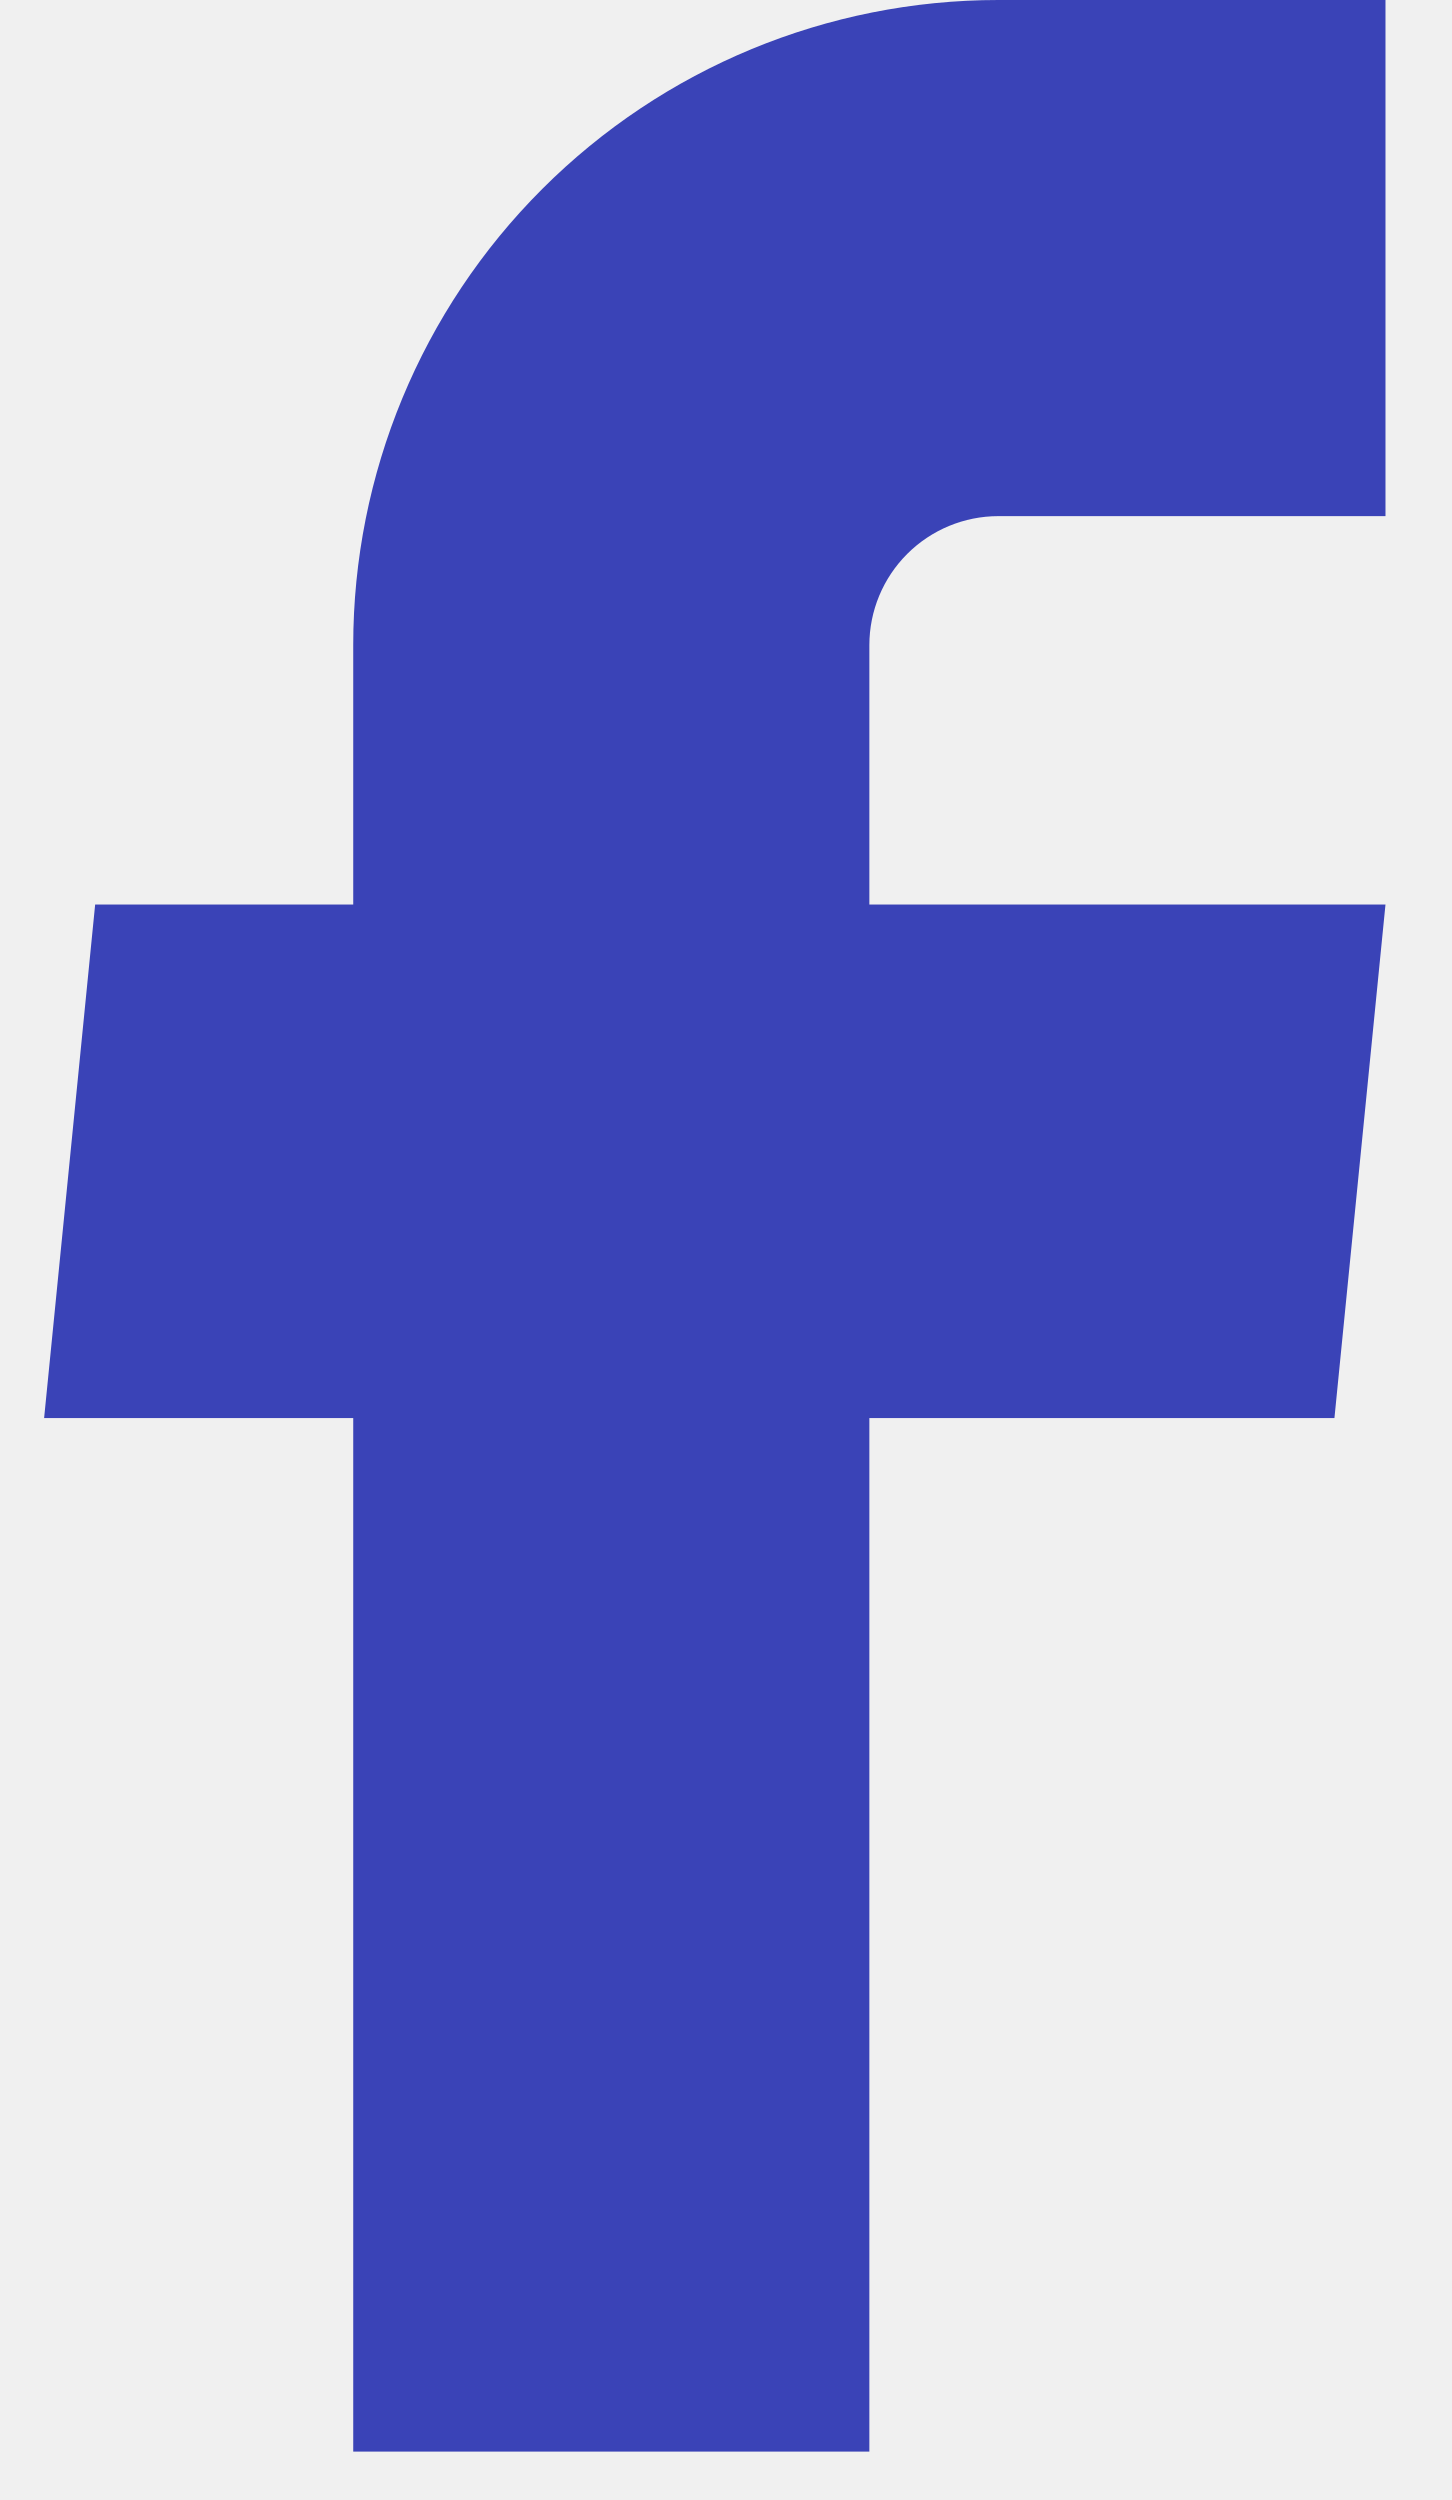
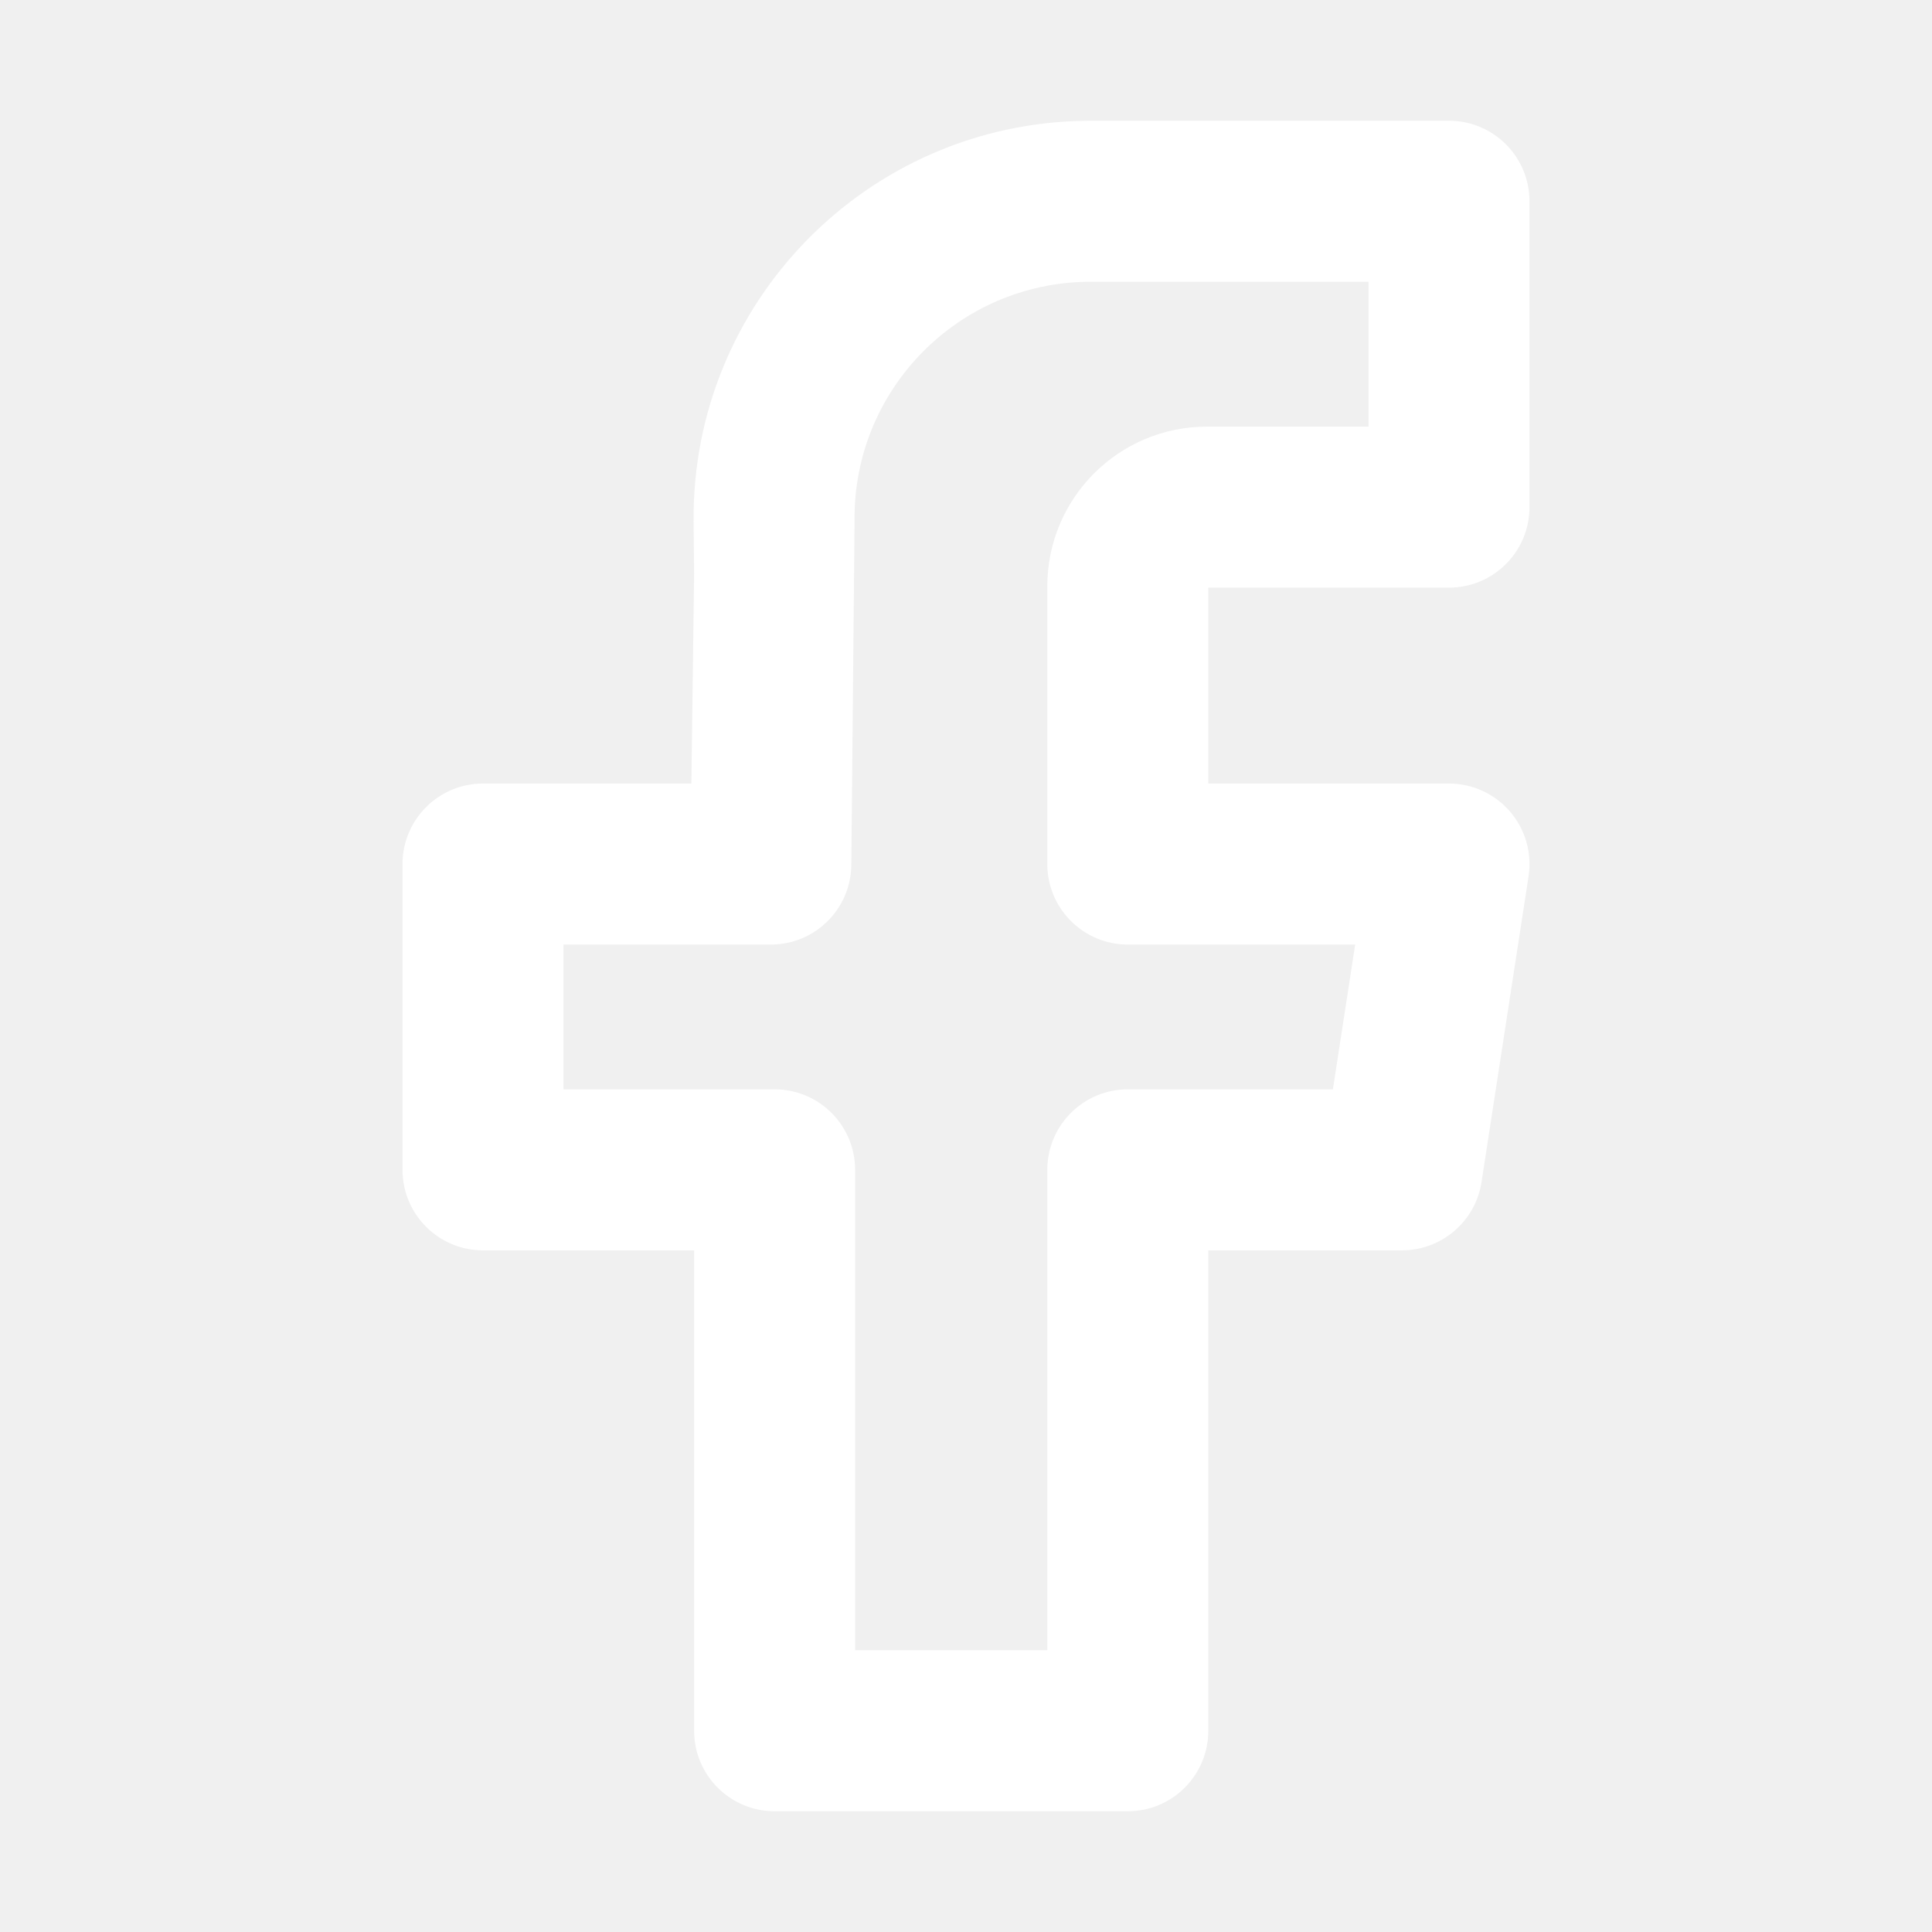
- <svg xmlns="http://www.w3.org/2000/svg" width="18" height="31" viewBox="0 0 18 31" fill="none">
-   <path d="M4.38 30.4H10.78V17.584H16.547L17.18 11.216H10.78V8C10.78 7.576 10.949 7.169 11.249 6.869C11.549 6.569 11.956 6.4 12.38 6.4H17.18V0H12.38C10.259 0 8.224 0.843 6.724 2.343C5.223 3.843 4.38 5.878 4.38 8V11.216H1.18L0.547 17.584H4.38V30.4Z" fill="#3A43B7" />
+ <svg xmlns="http://www.w3.org/2000/svg" width="62" height="62" viewBox="0 0 62 62" fill="none">
+   <path fill-rule="evenodd" clip-rule="evenodd" d="M35.003 9.042L34.926 9.042C30.741 9.084 27.382 12.512 27.424 16.697L27.32 27.762C27.302 29.176 26.151 30.312 24.737 30.312H18.083V34.958H24.858C26.285 34.958 27.442 36.115 27.442 37.541V52.958H33.609V37.541C33.609 36.115 34.766 34.958 36.193 34.958H42.774L43.489 30.312H36.193C34.766 30.312 33.609 29.155 33.609 27.729V18.815C33.609 15.985 35.904 13.691 38.733 13.691H43.917V9.042H35.003ZM34.874 3.876L35.003 3.875H46.5C47.927 3.875 49.083 5.032 49.083 6.458V16.275C49.083 17.701 47.927 18.858 46.5 18.858H38.776V25.145H46.5C47.254 25.145 47.97 25.475 48.461 26.047C48.951 26.619 49.168 27.377 49.053 28.122L47.544 37.934C47.35 39.194 46.265 40.125 44.99 40.125H38.776V55.542C38.776 56.968 37.62 58.125 36.193 58.125H24.858C23.431 58.125 22.275 56.968 22.275 55.542V40.125H15.5C14.073 40.125 12.917 38.968 12.917 37.541V27.729C12.917 26.302 14.073 25.145 15.5 25.145H22.187L22.275 18.411L22.258 16.75C22.187 9.711 27.835 3.947 34.874 3.876Z" fill="white" />
</svg>
